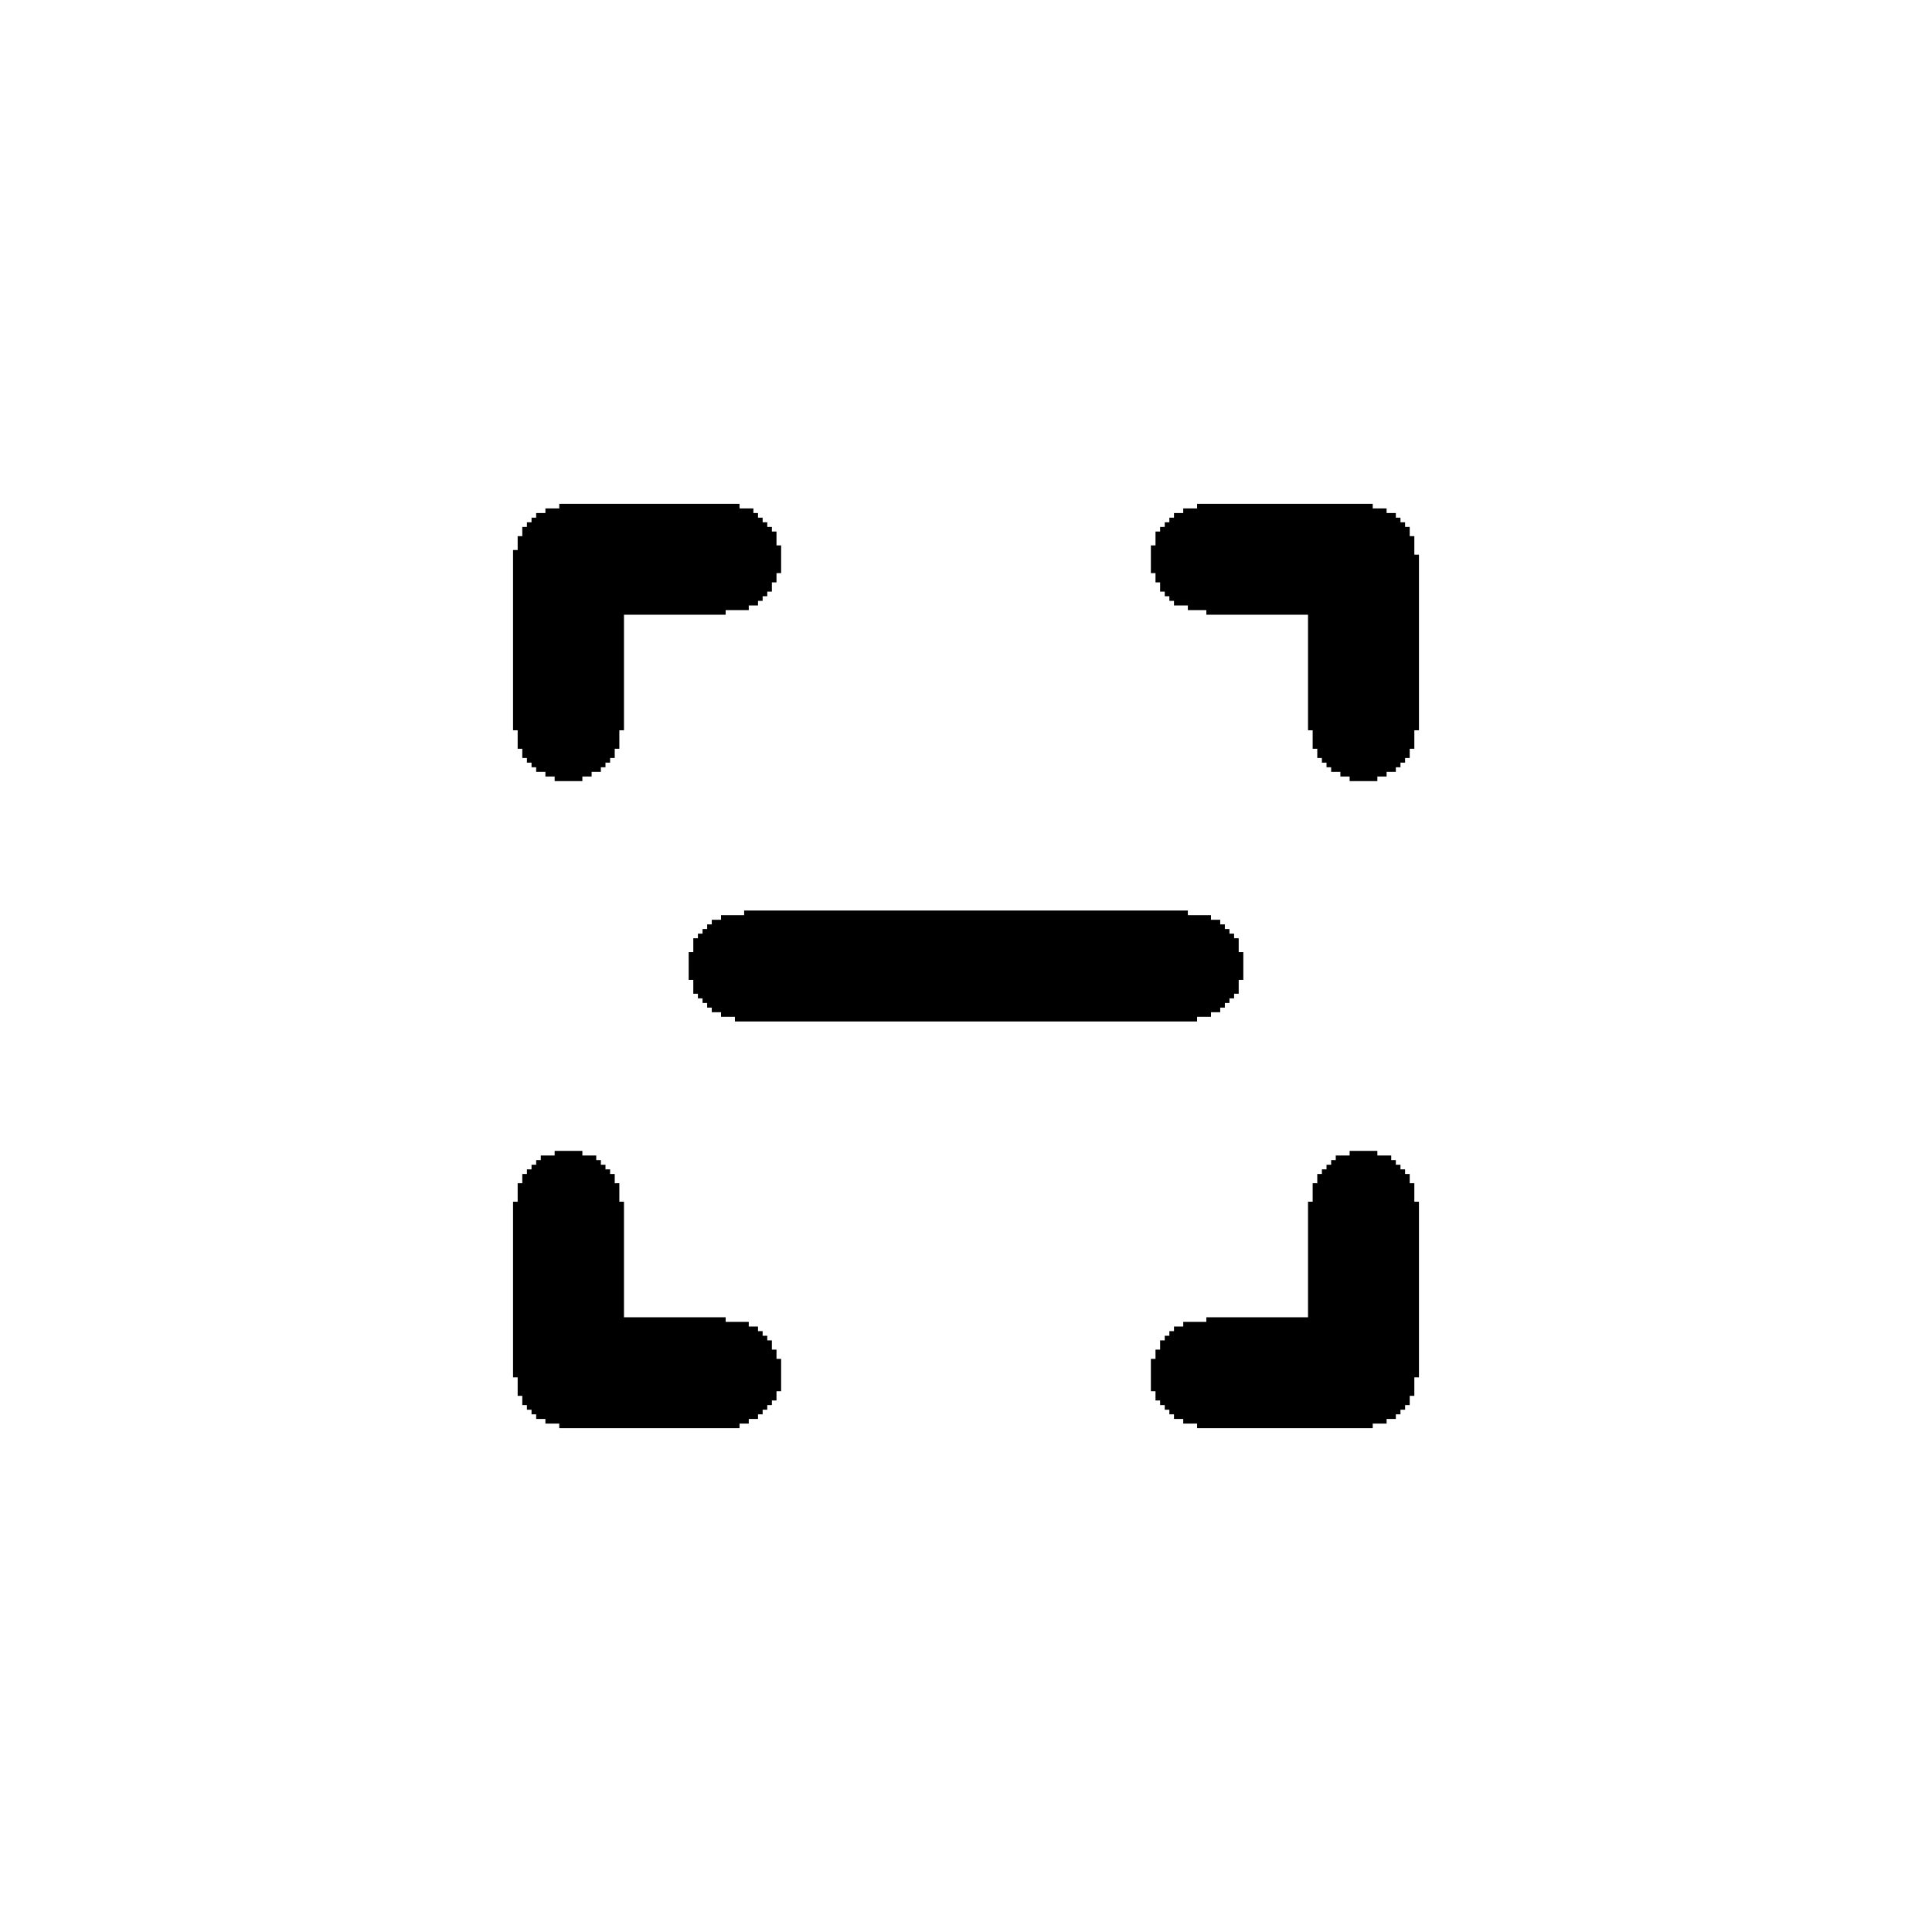
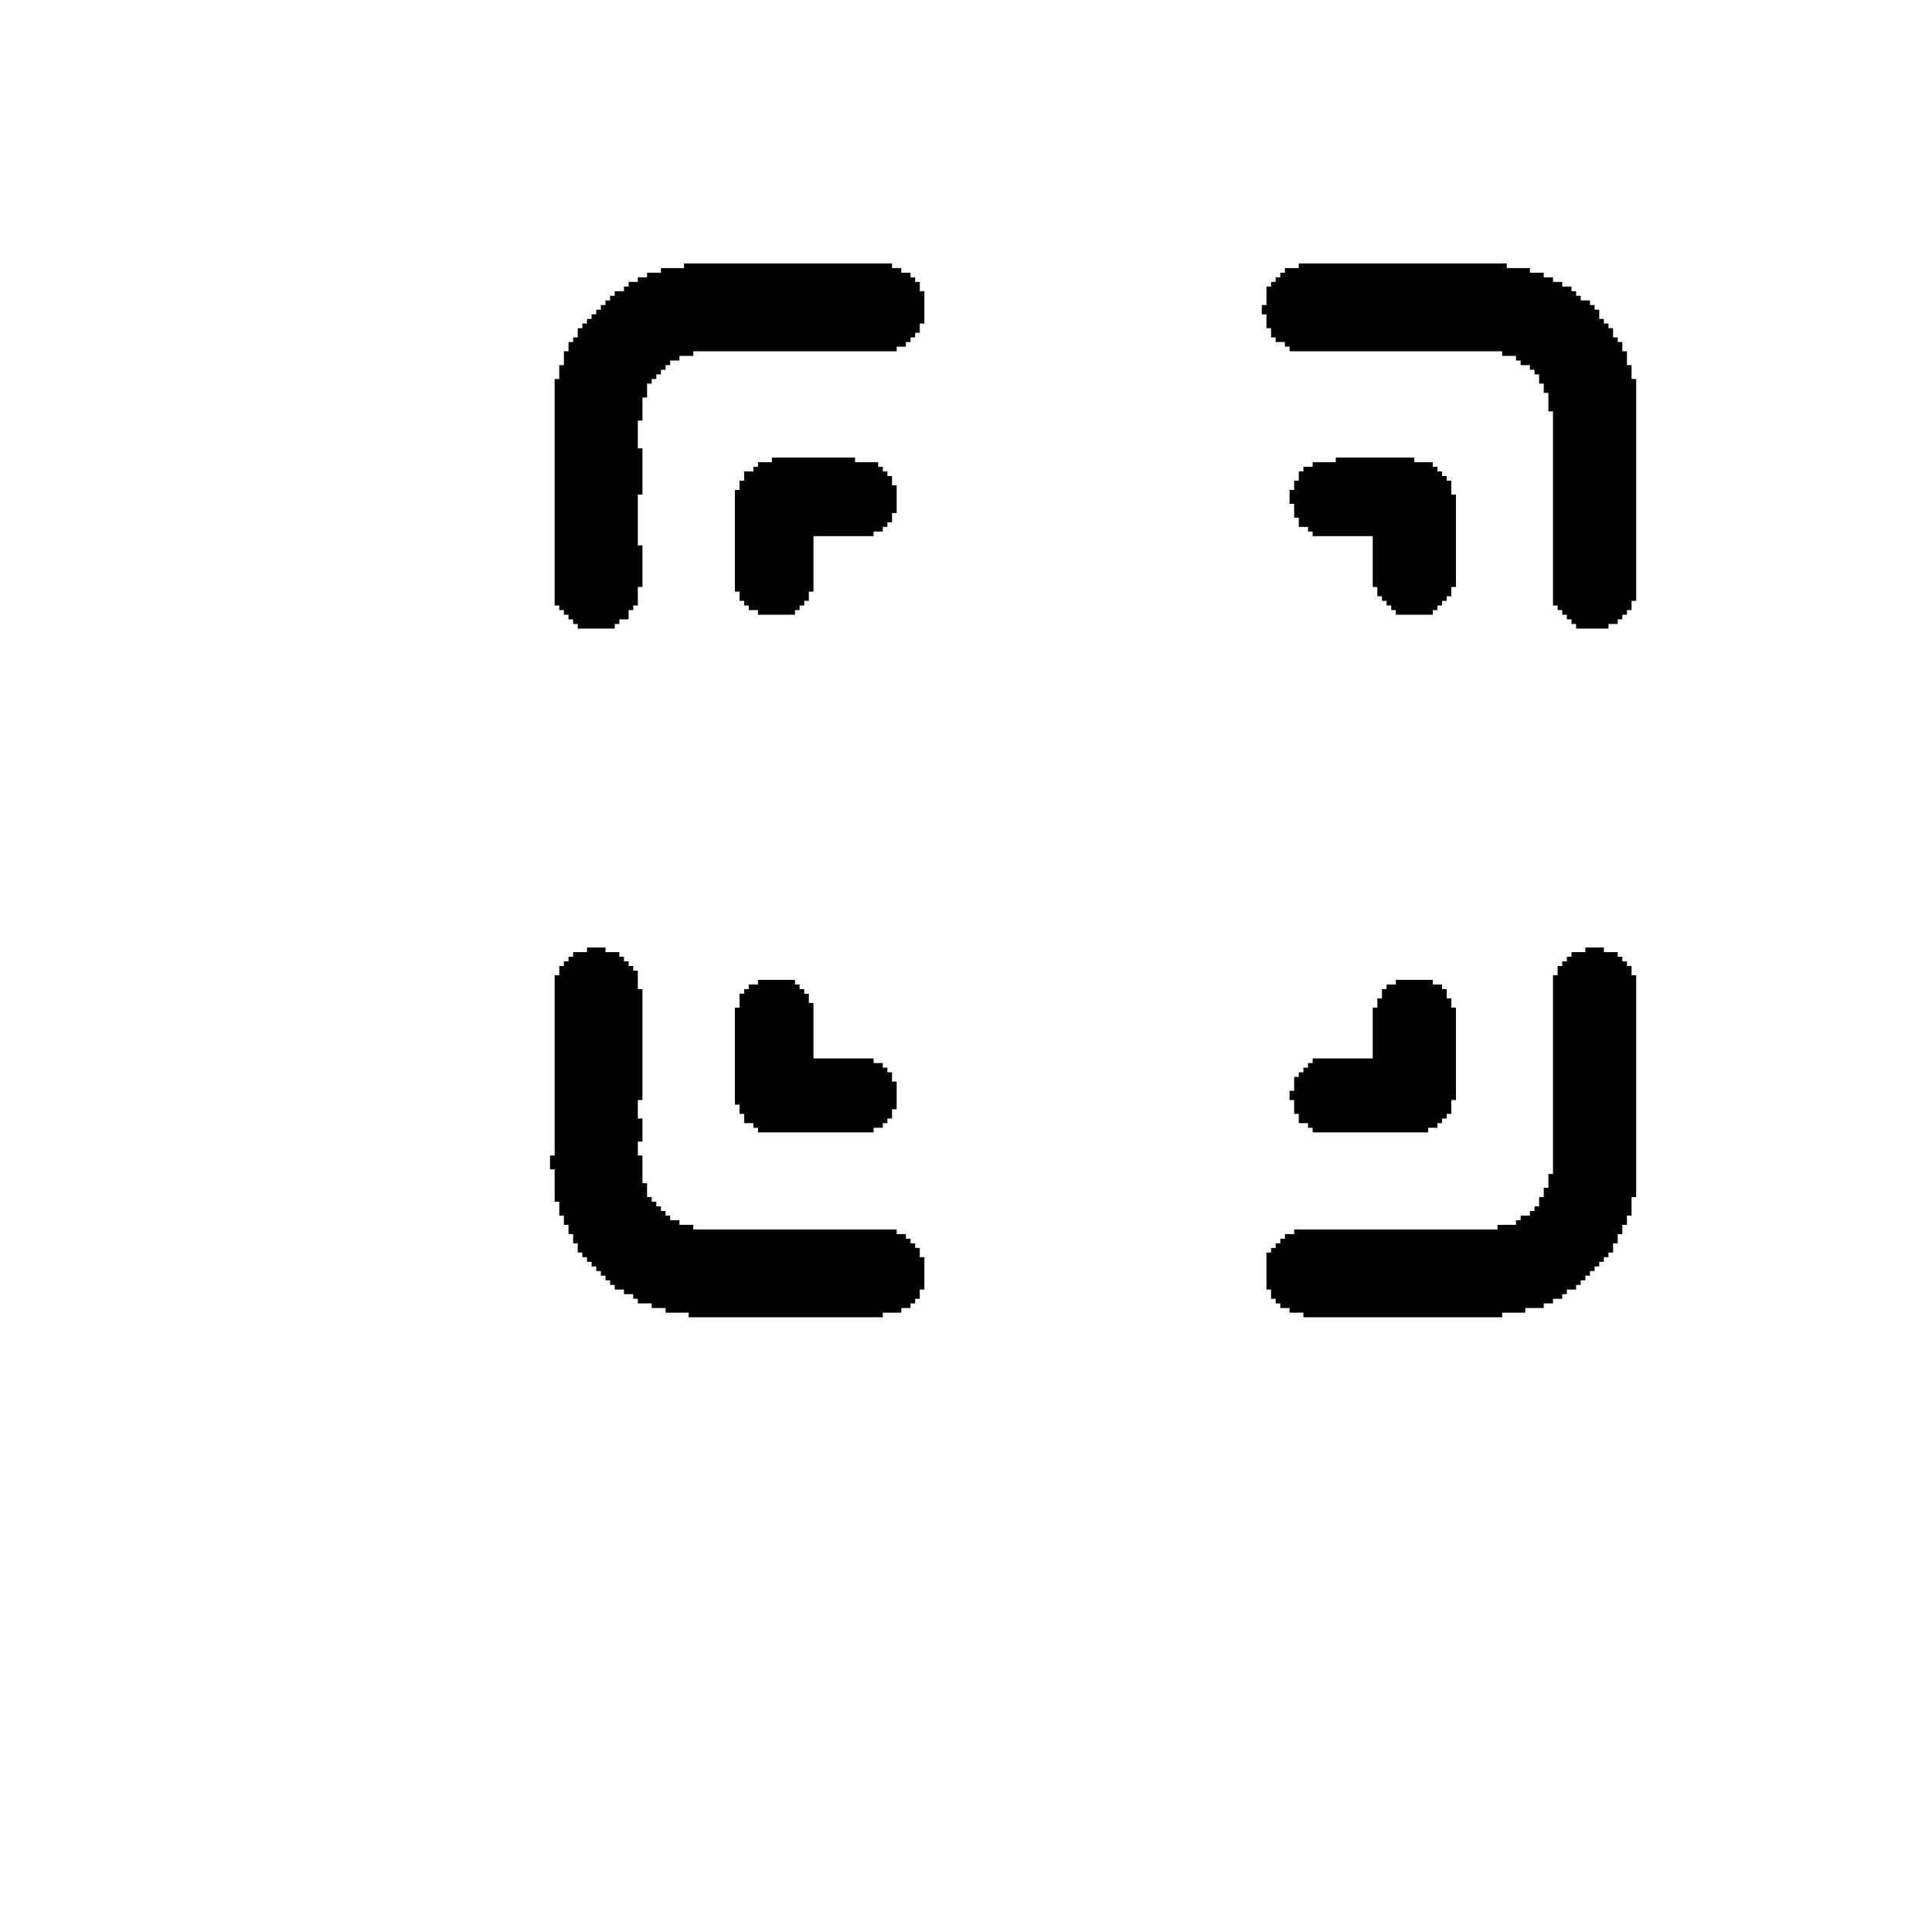
<svg xmlns="http://www.w3.org/2000/svg" viewBox="0 0 418 418">
-   <path fill="currentColor" stroke="none" fill-rule="evenodd" d="M121 109H160V110H121ZM259 109H297V110H259ZM118 110H163V111H118ZM256 110H300V111H256ZM116 111H164V112H116ZM254 111H302V112H254ZM115 112H165V113H115ZM253 112H303V113H253ZM114 113H166V114H114ZM252 113H304V114H252ZM113 114H167V115H113ZM251 114H305V115H251ZM113 115H168V116H113ZM250 115H305V116H250ZM112 116H168V118H112ZM250 116H306V118H250ZM112 118H169V119H112ZM249 118H306V120H249ZM111 119H169V124H111ZM249 120H307V124H249ZM111 124H168V126H111ZM250 124H307V126H250ZM111 126H167V128H111ZM251 126H307V128H251ZM111 128H166V129H111ZM252 128H307V129H252ZM111 129H165V130H111ZM253 129H307V130H253ZM111 130H164V131H111ZM254 130H307V131H254ZM111 131H162V132H111ZM257 131H307V132H257ZM111 132H157V133H111ZM261 132H307V133H261ZM111 133H135V158H111ZM283 133H307V158H283ZM112 158H134V162H112ZM284 158H306V162H284ZM113 162H133V164H113ZM285 162H305V164H285ZM114 164H132V165H114ZM286 164H304V165H286ZM115 165H131V166H115ZM287 165H303V166H287ZM116 166H130V167H116ZM288 166H302V167H288ZM118 167H128V168H118ZM290 167H300V168H290ZM120 168H126V169H120ZM292 168H298V169H292ZM161 197H257V198H161ZM156 198H262V199H156ZM154 199H264V200H154ZM153 200H265V201H153ZM152 201H266V202H152ZM151 202H267V203H151ZM150 203H268V206H150ZM149 206H269V212H149ZM150 212H268V215H150ZM151 215H267V216H151ZM152 216H266V217H152ZM153 217H265V218H153ZM154 218H264V219H154ZM156 219H262V220H156ZM159 220H259V221H159ZM120 249H126V250H120ZM292 249H298V250H292ZM117 250H129V251H117ZM289 250H301V251H289ZM116 251H130V252H116ZM288 251H302V252H288ZM115 252H131V253H115ZM287 252H303V253H287ZM114 253H132V254H114ZM286 253H304V254H286ZM113 254H133V256H113ZM285 254H305V256H285ZM112 256H134V260H112ZM284 256H306V260H284ZM111 260H135V285H111ZM283 260H307V285H283ZM111 285H157V286H111ZM261 285H307V286H261ZM111 286H162V287H111ZM256 286H307V287H256ZM111 287H164V288H111ZM254 287H307V288H254ZM111 288H165V289H111ZM253 288H307V289H253ZM111 289H166V290H111ZM252 289H307V290H252ZM111 290H167V292H111ZM251 290H307V292H251ZM111 292H168V294H111ZM250 292H307V294H250ZM111 294H169V298H111ZM249 294H307V298H249ZM112 298H169V301H112ZM249 298H306V301H249ZM112 301H168V302H112ZM250 301H306V302H250ZM113 302H168V303H113ZM250 302H305V303H250ZM113 303H167V304H113ZM251 303H305V304H251ZM114 304H166V305H114ZM252 304H304V305H252ZM115 305H165V306H115ZM253 305H303V306H253ZM116 306H164V307H116ZM254 306H302V307H254ZM118 307H162V308H118ZM256 307H300V308H256ZM121 308H160V309H121ZM259 308H297V309H259Z" />
+   <path fill="currentColor" stroke="none" fill-rule="evenodd" d="M148 57H193V58H148ZM281 57H326V58H281ZM143 58H195V59H143ZM278 58H331V59H278ZM140 59H197V60H140ZM277 59H334V60H277ZM138 60H198V61H138ZM276 60H336V61H276ZM136 61H199V62H136ZM275 61H338V62H275ZM135 62H199V63H135ZM274 62H340V63H274ZM133 63H200V64H133ZM274 63H341V64H274ZM132 64H200V65H132ZM274 64H342V65H274ZM131 65H200V66H131ZM274 65H344V66H274ZM130 66H200V67H130ZM273 66H345V67H273ZM129 67H200V68H129ZM273 67H346V68H273ZM128 68H200V69H128ZM274 68H346V69H274ZM127 69H200V70H127ZM274 69H347V70H274ZM126 70H199V71H126ZM274 70H348V71H274ZM125 71H199V72H125ZM125 72H198V73H125ZM275 71H349V73H275ZM124 73H197V74H124ZM276 73H350V74H276ZM123 74H196V75H123ZM278 74H351V75H278ZM123 75H194V76H123ZM279 75H351V76H279ZM122 76H150V77H122ZM325 76H352V77H325ZM122 77H147V78H122ZM328 77H352V78H328ZM122 78H145V79H122ZM329 78H352V79H329ZM121 79H144V80H121ZM331 79H353V80H331ZM121 80H143V81H121ZM332 80H353V81H332ZM121 81H142V82H121ZM333 81H353V82H333ZM120 82H141V83H120ZM333 82H354V83H333ZM334 83H354V85H334ZM120 83H140V86H120ZM335 85H354V89H335ZM120 86H139V91H120ZM120 91H138V97H120ZM167 99H185V100H167ZM289 99H306V100H289ZM164 100H190V101H164ZM284 100H310V101H284ZM163 101H191V102H163ZM282 101H311V102H282ZM161 102H192V103H161ZM281 102H312V103H281ZM161 103H193V104H161ZM281 103H313V104H281ZM160 104H193V105H160ZM160 105H194V106H160ZM280 104H314V106H280ZM120 97H139V107H120ZM279 106H314V107H279ZM279 107H315V109H279ZM159 106H194V111H159ZM280 109H315V112H280ZM159 111H193V113H159ZM159 113H192V114H159ZM281 112H315V114H281ZM159 114H191V115H159ZM283 114H315V115H283ZM159 115H189V116H159ZM284 115H315V116H284ZM120 107H138V118H120ZM120 118H139V127H120ZM297 116H315V127H297ZM159 116H176V128H159ZM298 127H314V129H298ZM160 128H175V130H160ZM299 129H313V130H299ZM336 89H354V130H336ZM120 127H138V131H120ZM161 130H174V131H161ZM300 130H312V131H300ZM336 130H353V131H336ZM121 131H137V132H121ZM162 131H173V132H162ZM301 131H311V132H301ZM337 131H353V132H337ZM122 132H136V133H122ZM164 132H172V133H164ZM302 132H310V133H302ZM338 132H352V133H338ZM123 133H136V134H123ZM339 133H351V134H339ZM124 134H134V135H124ZM340 134H350V135H340ZM125 135H133V136H125ZM341 135H348V136H341ZM127 205H131V206H127ZM343 205H347V206H343ZM124 206H134V207H124ZM340 206H350V207H340ZM123 207H135V208H123ZM339 207H351V208H339ZM122 208H136V209H122ZM338 208H352V209H338ZM121 209H137V210H121ZM121 210H138V211H121ZM337 209H353V211H337ZM164 212H172V213H164ZM302 212H310V213H302ZM120 211H138V214H120ZM162 213H173V214H162ZM300 213H312V214H300ZM161 214H174V215H161ZM299 214H313V216H299ZM160 215H175V217H160ZM160 217H176V218H160ZM298 216H314V218H298ZM159 218H176V229H159ZM297 218H315V229H297ZM159 229H189V230H159ZM284 229H315V230H284ZM159 230H191V231H159ZM283 230H315V231H283ZM159 231H192V232H159ZM282 231H315V232H282ZM281 232H315V233H281ZM159 232H193V234H159ZM280 233H315V236H280ZM120 214H139V238H120ZM279 236H315V238H279ZM159 234H194V239H159ZM160 239H194V240H160ZM160 240H193V241H160ZM280 238H314V241H280ZM120 238H138V242H120ZM161 241H193V242H161ZM281 241H313V242H281ZM161 242H192V243H161ZM281 242H312V243H281ZM163 243H191V244H163ZM283 243H311V244H283ZM164 244H189V245H164ZM284 244H309V245H284ZM120 242H139V247H120ZM120 247H138V250H120ZM119 250H139V253H119ZM336 211H354V254H336ZM120 253H139V256H120ZM335 254H354V257H335ZM120 256H140V259H120ZM334 257H354V259H334ZM120 259H141V260H120ZM121 260H142V261H121ZM333 259H353V261H333ZM121 261H143V262H121ZM332 261H353V262H332ZM121 262H144V263H121ZM331 262H353V263H331ZM122 263H145V264H122ZM329 263H352V264H329ZM122 264H147V265H122ZM328 264H352V265H328ZM123 265H150V266H123ZM324 265H351V266H324ZM123 266H194V267H123ZM280 266H351V267H280ZM124 267H196V268H124ZM278 267H350V268H278ZM124 268H197V269H124ZM277 268H350V269H277ZM125 269H198V270H125ZM276 269H349V270H276ZM125 270H199V271H125ZM275 270H349V271H275ZM126 271H199V272H126ZM274 271H348V272H274ZM127 272H200V273H127ZM274 272H347V273H274ZM128 273H200V274H128ZM274 273H346V274H274ZM129 274H200V275H129ZM274 274H345V275H274ZM130 275H200V276H130ZM274 275H344V276H274ZM131 276H200V277H131ZM274 276H343V277H274ZM132 277H200V278H132ZM274 277H342V278H274ZM133 278H200V279H133ZM274 278H341V279H274ZM135 279H199V280H135ZM275 279H339V280H275ZM137 280H199V281H137ZM275 280H338V281H275ZM138 281H198V282H138ZM276 281H336V282H276ZM141 282H197V283H141ZM277 282H334V283H277ZM144 283H195V284H144ZM279 283H330V284H279ZM149 284H191V285H149ZM282 284H325V285H282Z" />
</svg>
